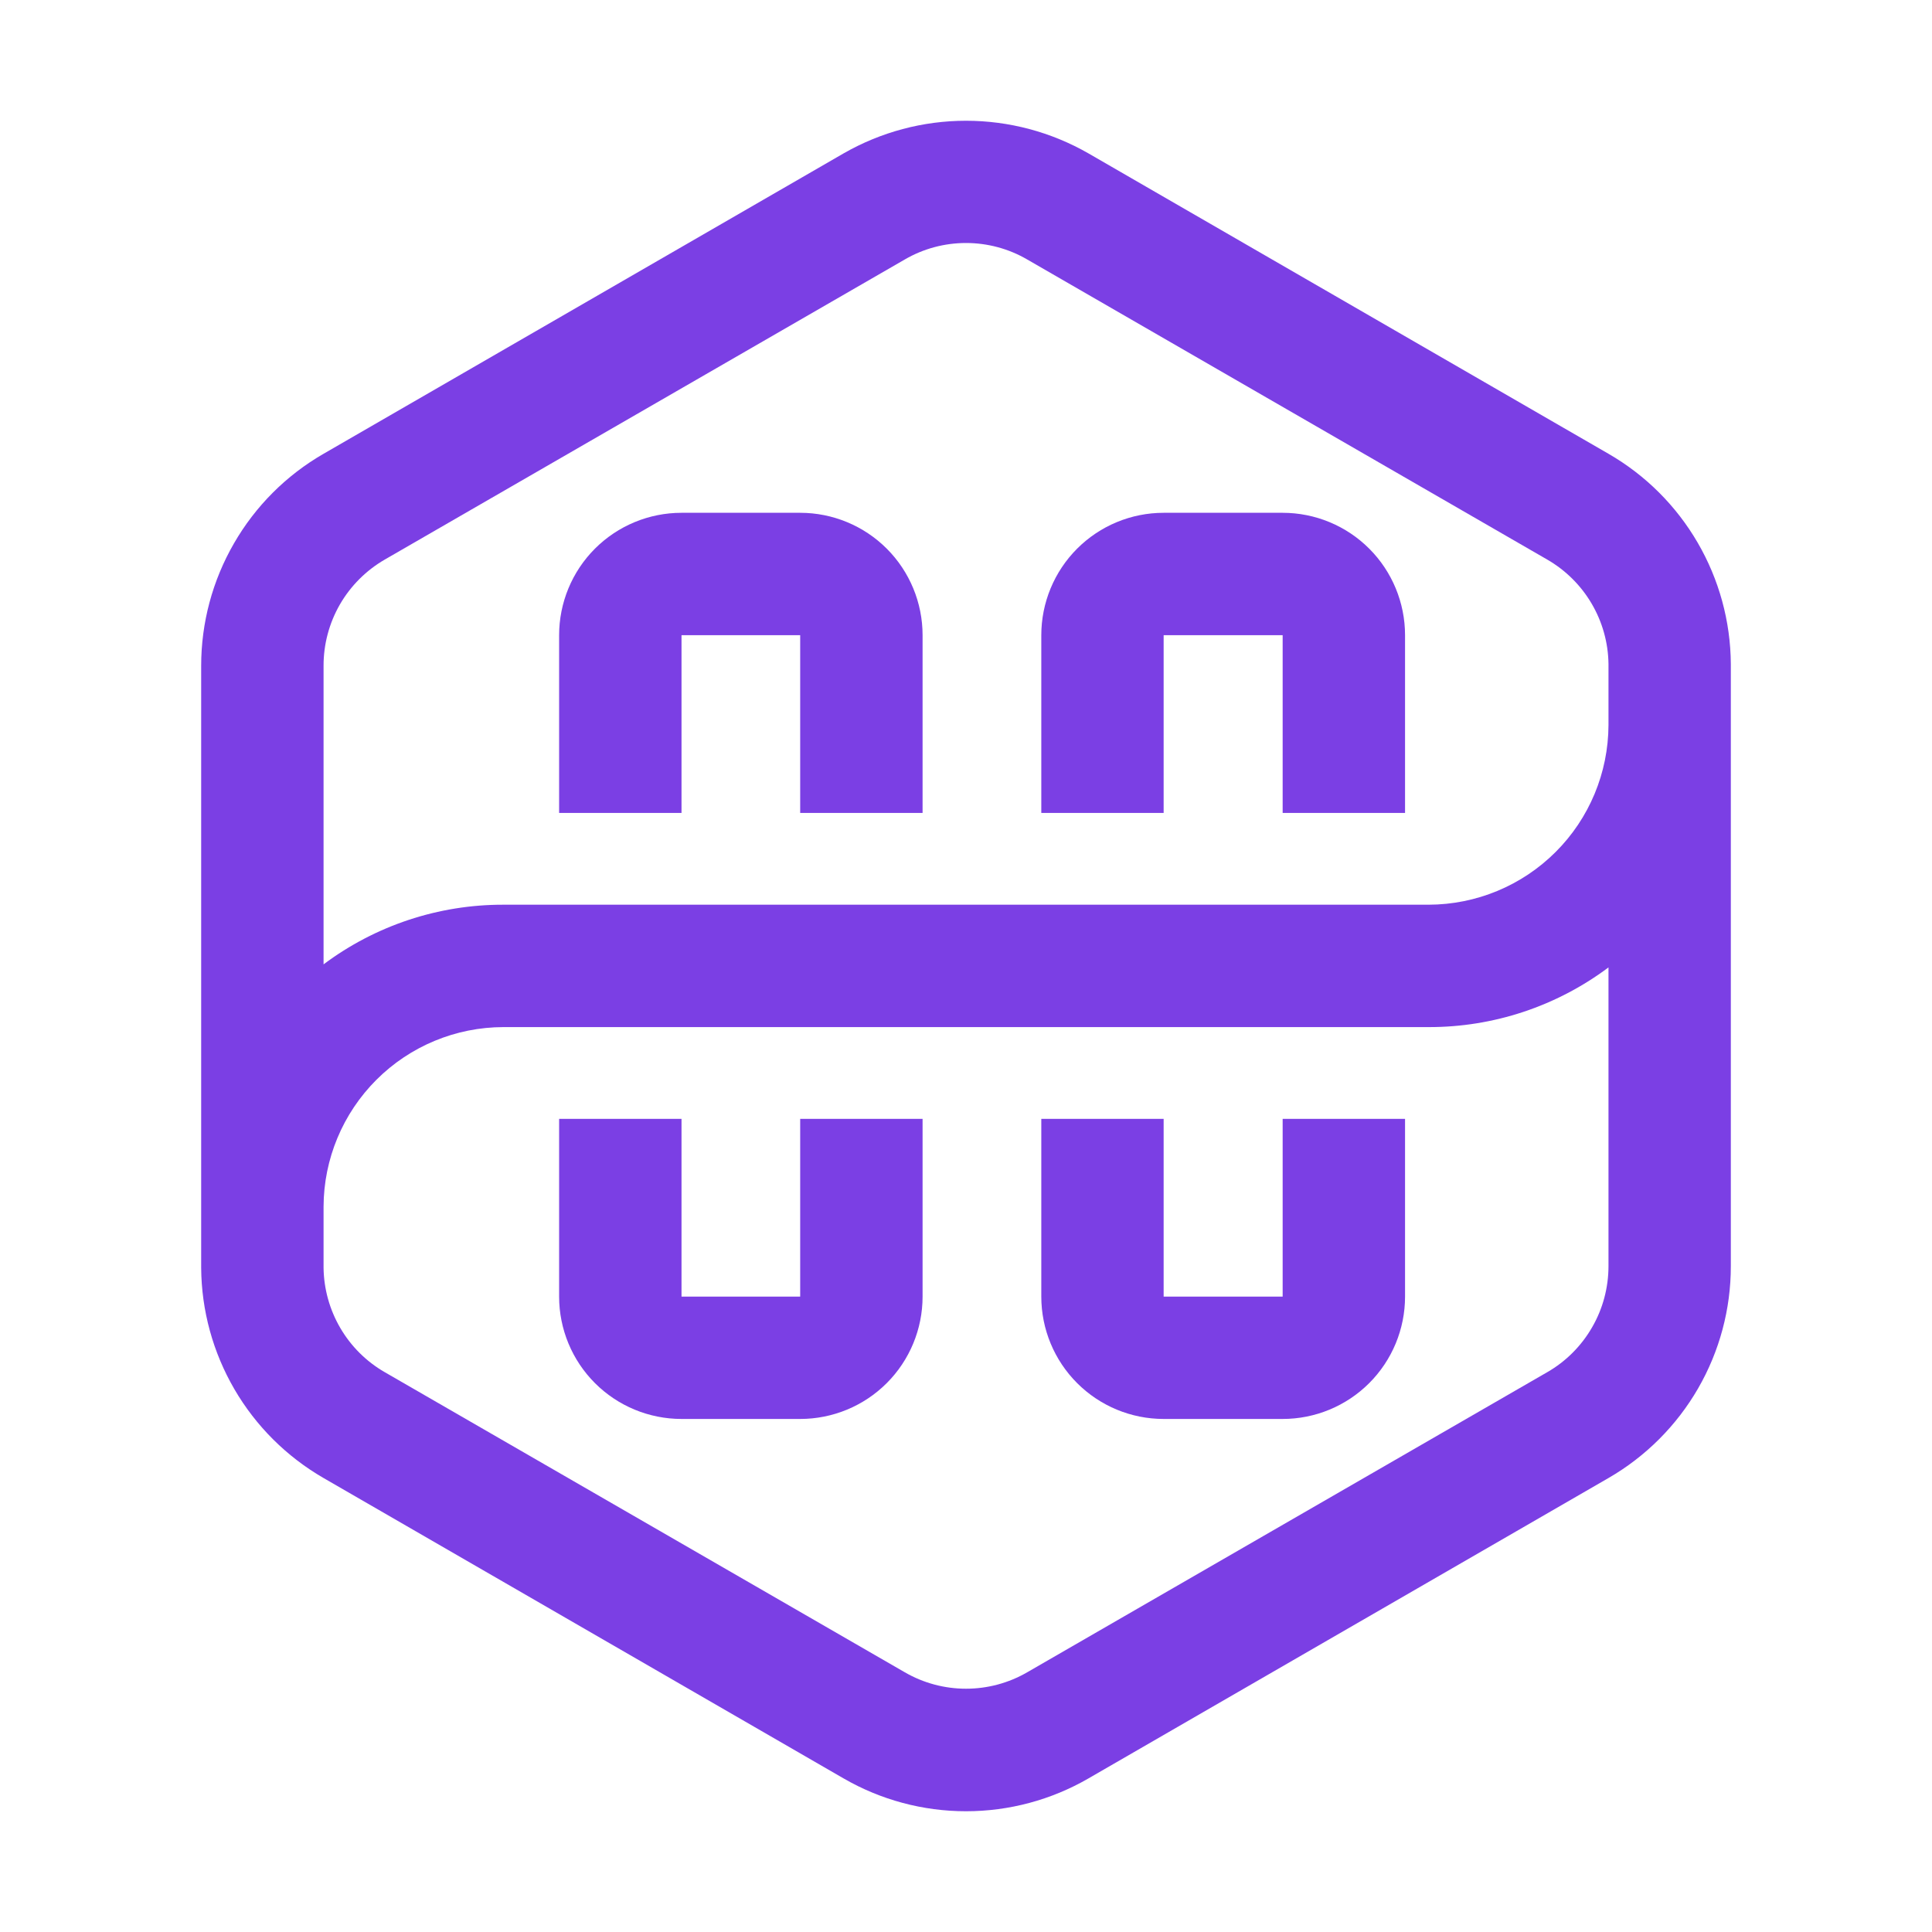
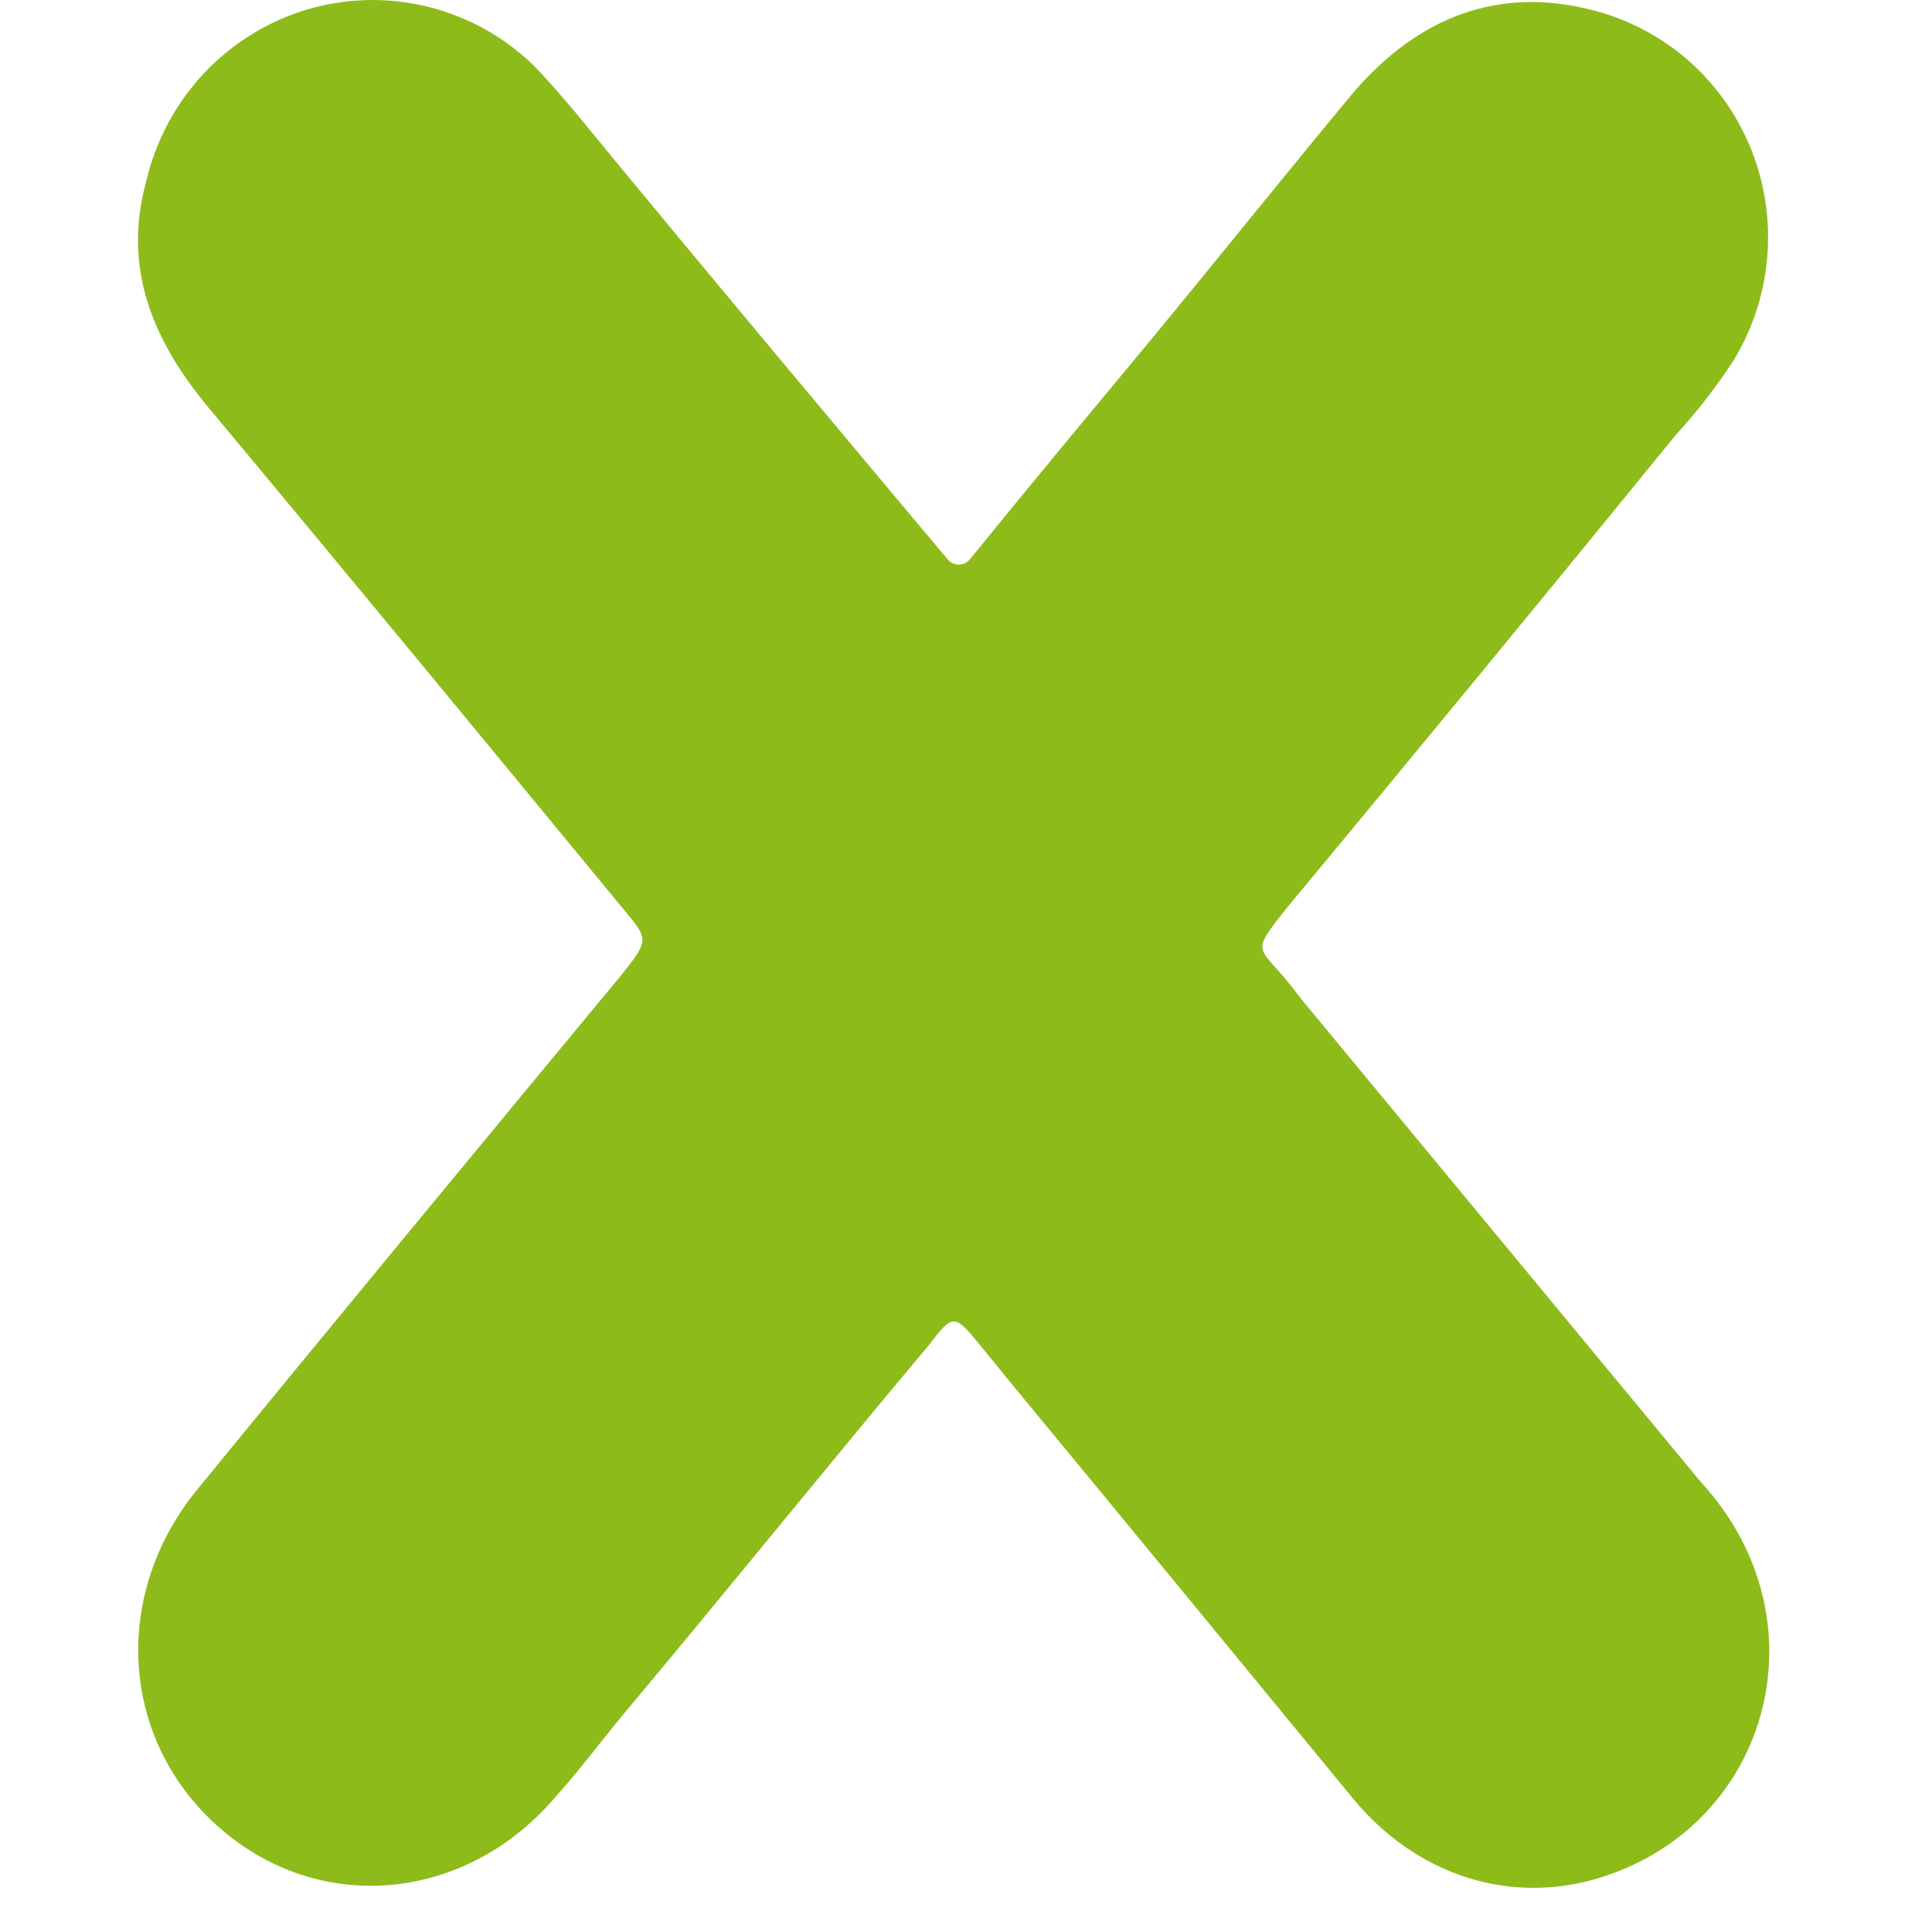
- <svg xmlns="http://www.w3.org/2000/svg" width="40" height="40" viewBox="0 0 40 40" fill="none">
-   <path d="M33.302 9.395L22.534 3.175C21.763 2.733 20.889 2.5 20 2.5C19.111 2.5 18.238 2.733 17.467 3.175L6.699 9.395C5.928 9.839 5.288 10.479 4.844 11.25C4.399 12.02 4.165 12.894 4.165 13.784V26.25C4.171 27.133 4.409 27.999 4.853 28.762C5.298 29.526 5.934 30.159 6.699 30.601L17.467 36.821C18.237 37.266 19.111 37.5 20 37.5C20.89 37.5 21.764 37.266 22.534 36.821L33.302 30.601C34.072 30.156 34.712 29.516 35.157 28.746C35.602 27.975 35.836 27.101 35.835 26.212V13.746C35.829 12.863 35.592 11.997 35.147 11.233C34.703 10.47 34.067 9.836 33.302 9.395ZM6.699 13.784C6.698 13.339 6.815 12.901 7.037 12.515C7.26 12.129 7.58 11.809 7.965 11.586L18.733 5.372C19.118 5.148 19.555 5.031 20 5.031C20.445 5.031 20.882 5.148 21.267 5.372L32.035 11.586C32.415 11.806 32.732 12.12 32.954 12.499C33.176 12.877 33.296 13.307 33.302 13.746V15.013C33.298 15.999 32.905 16.944 32.207 17.64C31.509 18.337 30.564 18.729 29.577 18.731H10.423C9.081 18.728 7.773 19.161 6.699 19.966V13.784ZM33.302 26.212C33.302 26.657 33.186 27.095 32.963 27.48C32.741 27.866 32.421 28.187 32.035 28.409L21.267 34.623C20.882 34.846 20.445 34.963 20 34.963C19.555 34.963 19.119 34.846 18.733 34.623L7.965 28.409C7.585 28.19 7.269 27.876 7.047 27.497C6.825 27.118 6.705 26.688 6.699 26.25V24.983C6.702 23.997 7.096 23.052 7.794 22.355C8.492 21.658 9.437 21.266 10.423 21.265H29.577C30.92 21.268 32.227 20.834 33.302 20.029V26.212Z" fill="#7B3FE4" />
-   <path d="M14.11 13.151H16.567V16.831H19.101V13.151C19.101 12.479 18.834 11.834 18.359 11.359C17.884 10.884 17.239 10.617 16.567 10.617H14.11C13.438 10.617 12.793 10.884 12.318 11.359C11.843 11.834 11.576 12.479 11.576 13.151V16.831H14.11V13.151Z" fill="#7B3FE4" />
-   <path d="M16.567 26.845H14.11V23.165H11.576V26.845C11.576 27.517 11.843 28.161 12.318 28.636C12.793 29.111 13.438 29.378 14.11 29.378H16.567C17.239 29.378 17.884 29.111 18.359 28.636C18.834 28.161 19.101 27.517 19.101 26.845V23.165H16.567V26.845Z" fill="#7B3FE4" />
-   <path d="M24.092 13.151H26.556V16.831H29.09V13.151C29.09 12.479 28.823 11.834 28.348 11.359C27.873 10.884 27.228 10.617 26.556 10.617H24.092C23.42 10.617 22.776 10.884 22.301 11.359C21.826 11.834 21.559 12.479 21.559 13.151V16.831H24.092V13.151Z" fill="#7B3FE4" />
-   <path d="M26.556 26.845H24.092V23.165H21.559V26.845C21.559 27.517 21.826 28.161 22.301 28.636C22.776 29.111 23.42 29.378 24.092 29.378H26.556C27.228 29.378 27.873 29.111 28.348 28.636C28.823 28.161 29.09 27.517 29.09 26.845V23.165H26.556V26.845Z" fill="#7B3FE4" />
+ <svg xmlns="http://www.w3.org/2000/svg" width="40" height="40" viewBox="0 0 18 21" fill="none">
+   <path d="M8.801 6.08C8.816 6.098 8.834 6.112 8.855 6.122C8.876 6.132 8.899 6.137 8.922 6.137C8.945 6.137 8.967 6.132 8.988 6.122C9.009 6.112 9.028 6.098 9.042 6.08C9.676 5.298 10.308 4.538 10.919 3.803C11.693 2.867 12.443 1.93 13.216 0.999C13.915 0.19 14.788 -0.163 15.836 0.117C16.218 0.218 16.572 0.408 16.868 0.672C17.165 0.937 17.395 1.268 17.541 1.64C17.687 2.012 17.744 2.413 17.708 2.811C17.672 3.209 17.544 3.593 17.334 3.932C17.148 4.216 16.939 4.484 16.71 4.734C15.312 6.451 13.915 8.149 12.492 9.863C12.049 10.423 12.189 10.237 12.64 10.854L16.994 16.117C18.341 17.584 17.756 19.798 15.94 20.394C14.942 20.725 13.894 20.394 13.195 19.535C11.947 18.019 10.724 16.528 9.476 15.018C9.352 14.866 9.251 14.739 9.126 14.588C8.877 14.285 8.852 14.285 8.603 14.613C7.479 15.952 6.381 17.316 5.258 18.655C5.008 18.959 4.783 19.262 4.534 19.536C3.586 20.648 2.038 20.824 0.942 19.915C-0.182 18.981 -0.306 17.389 0.615 16.226C2.163 14.332 3.71 12.463 5.258 10.593C5.557 10.214 5.557 10.214 5.258 9.86C3.76 8.041 2.263 6.224 0.765 4.429C0.159 3.699 -0.168 2.916 0.087 1.979C0.189 1.539 0.404 1.133 0.71 0.804C1.017 0.475 1.404 0.234 1.833 0.105C2.262 -0.023 2.716 -0.034 3.15 0.073C3.585 0.18 3.983 0.402 4.305 0.716C4.454 0.868 4.605 1.046 4.754 1.221C5.914 2.64 8.243 5.417 8.801 6.08Z" fill="#8DBC1A" />
</svg>
